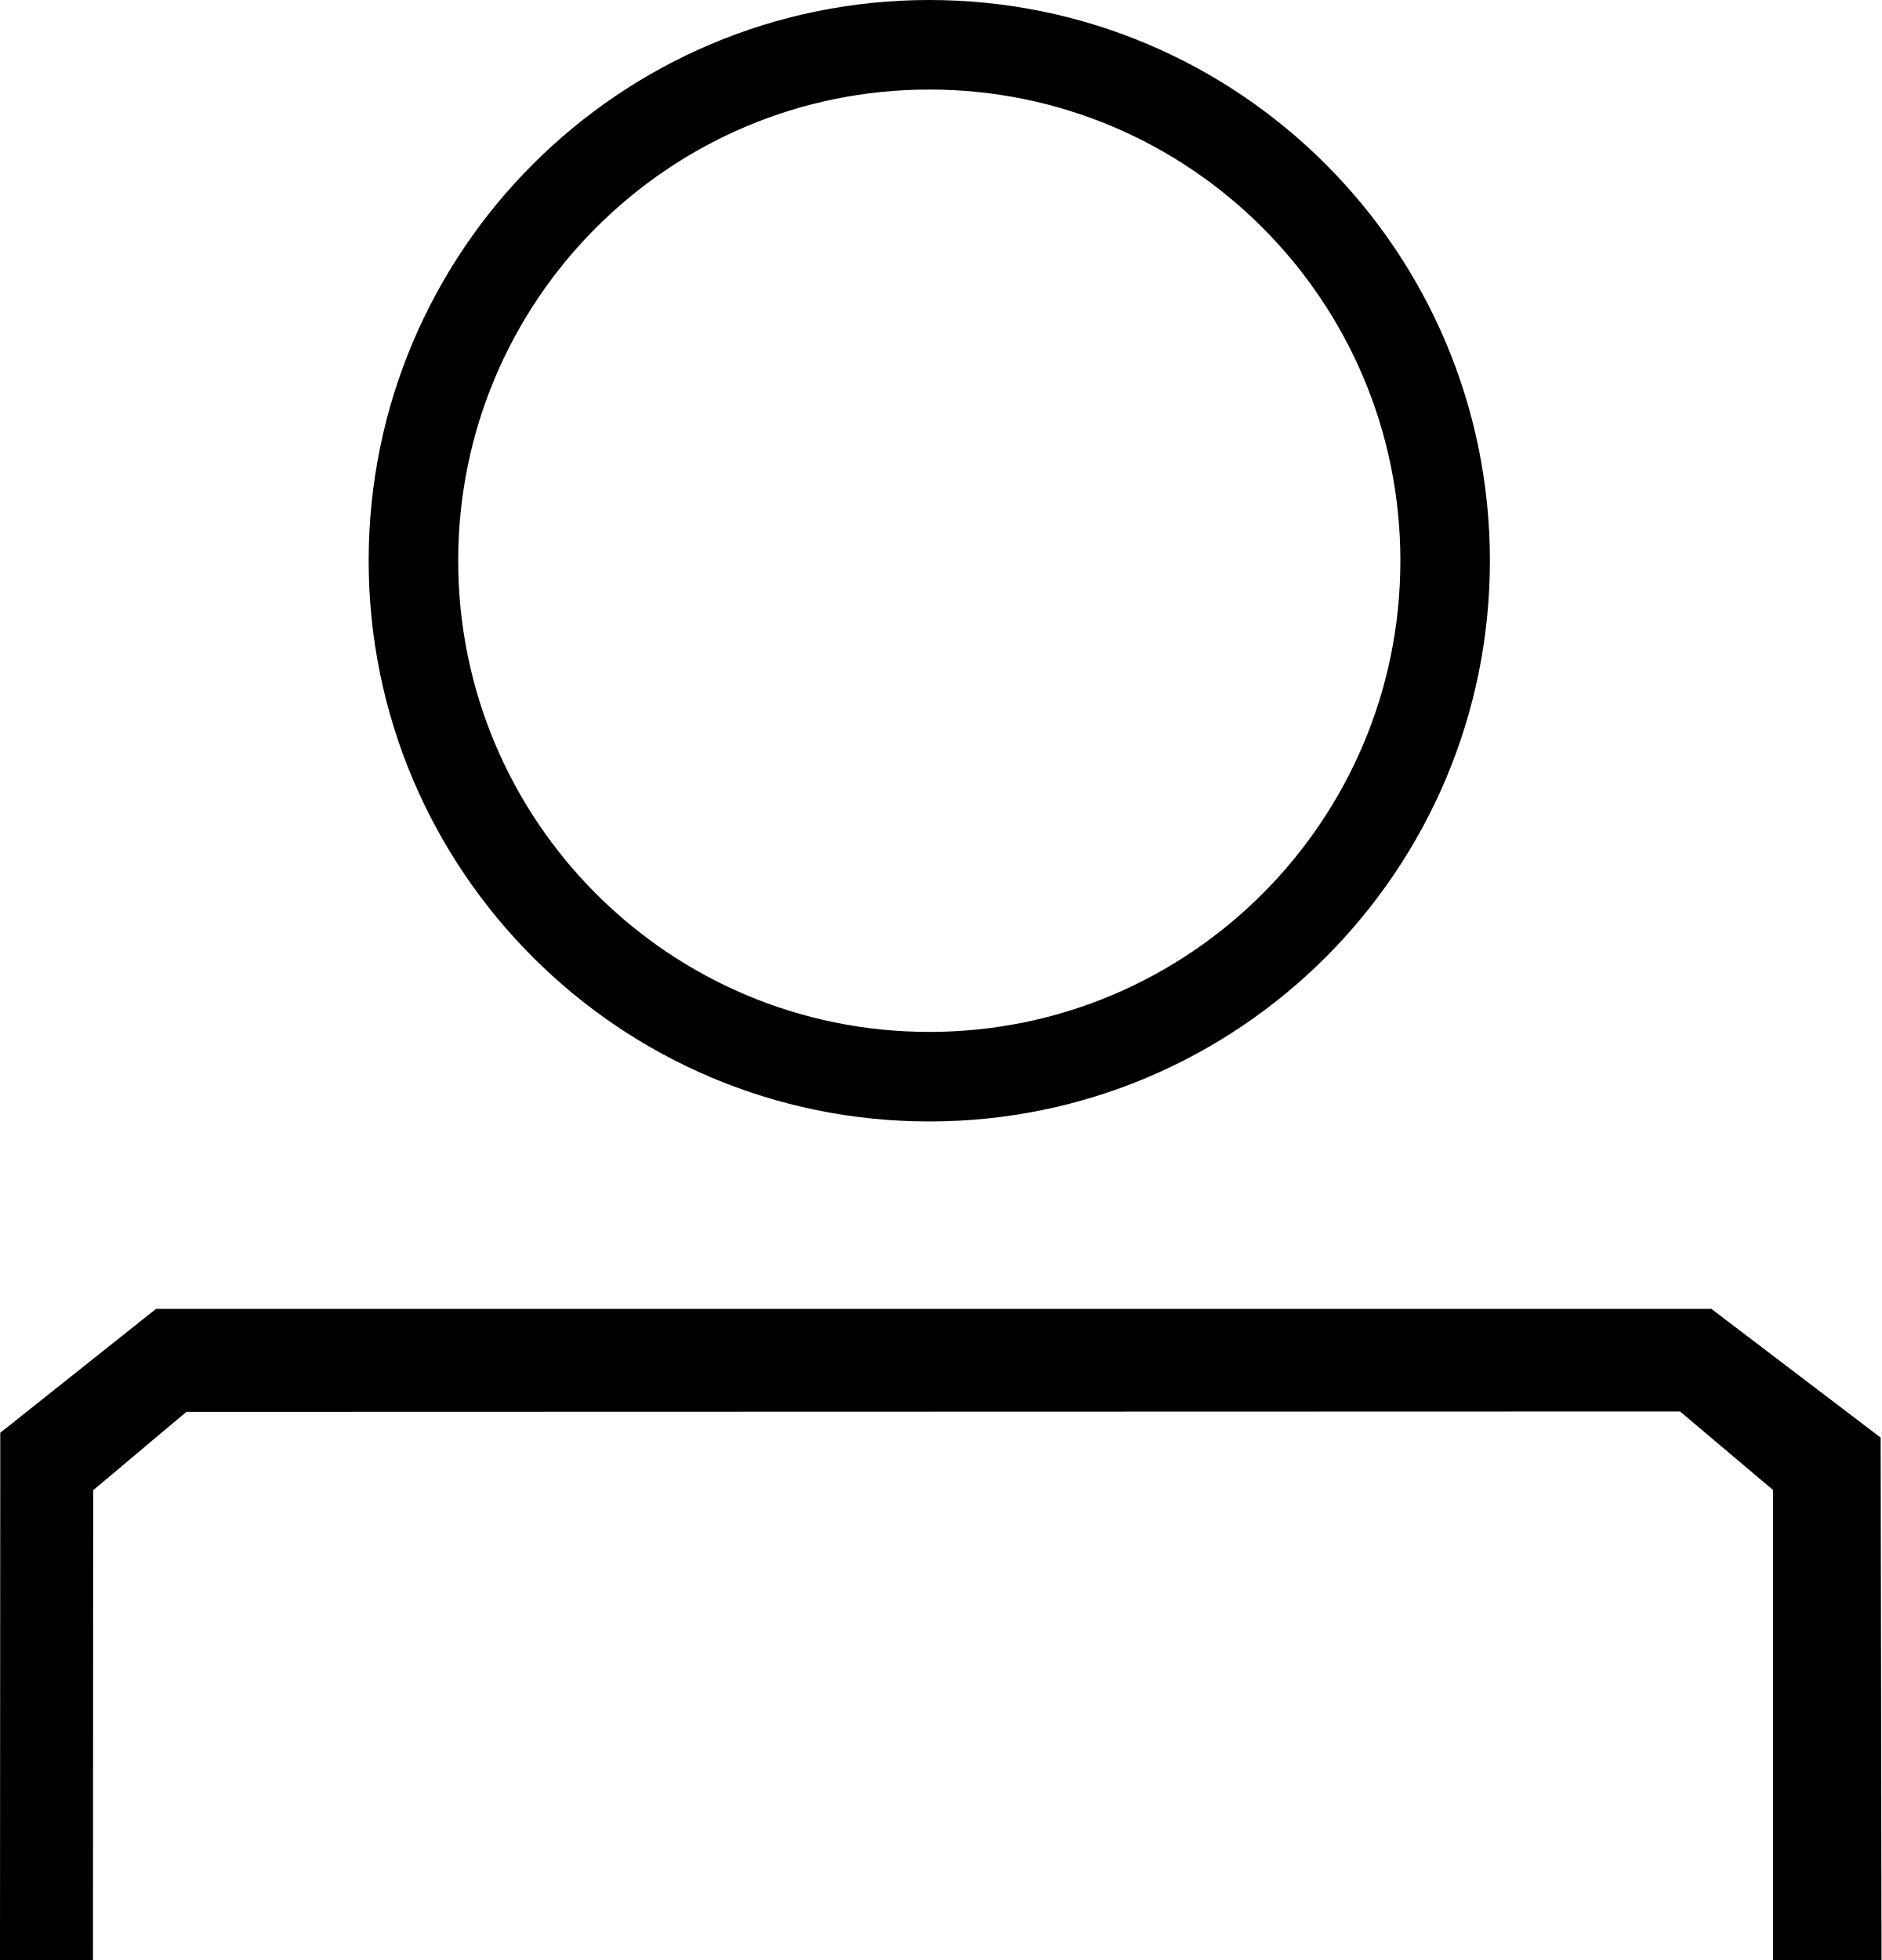
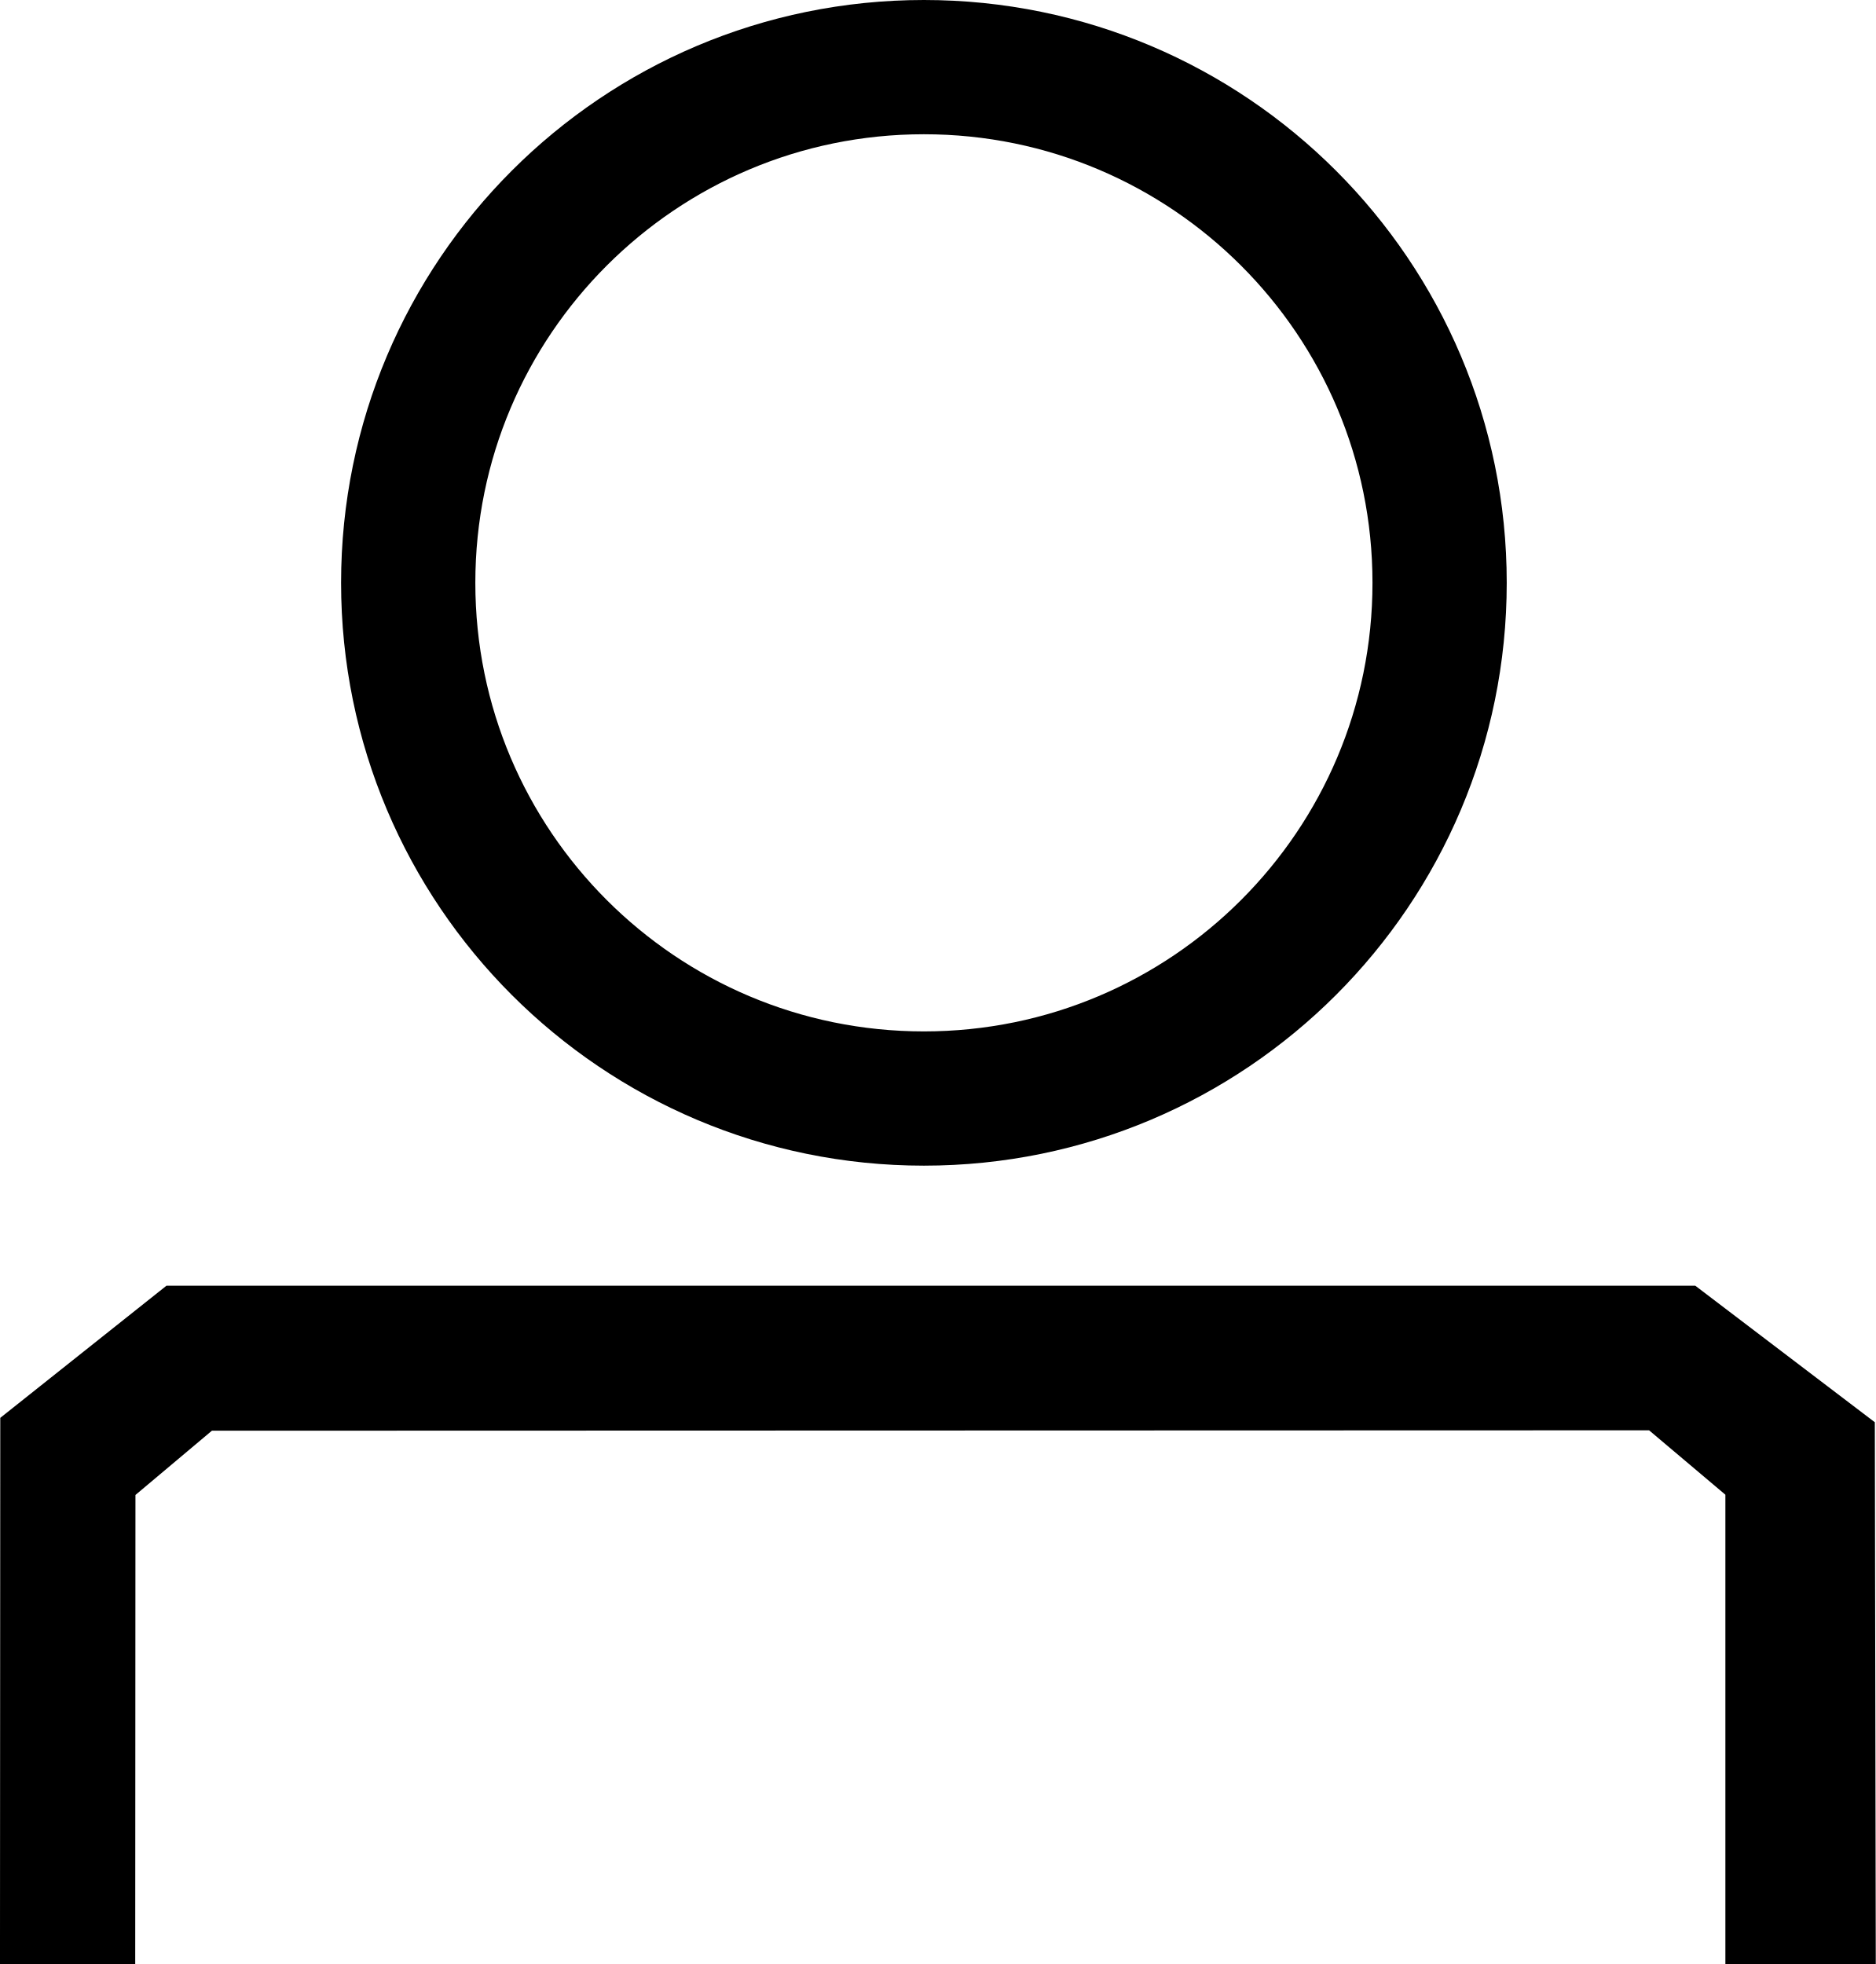
- <svg xmlns="http://www.w3.org/2000/svg" id="Account_Icon_V1_Image" data-name="Account Icon V1 Image" viewBox="0 0 420.33 437.77">
+ <svg xmlns="http://www.w3.org/2000/svg" id="Account_Icon_V1_Image" data-name="Account Icon V1 Image" viewBox="0 0 419.17 438.88">
  <defs>
    <style>
      .cls-1 {
        fill: none;
+         stroke-width: 30px;
+       }
+ 
+       .cls-1, .cls-2 {
        stroke: #000;
        stroke-miterlimit: 10;
-         stroke-width: 20px;
+       }
+ 
+       .cls-2 {
+         stroke-width: 10px;
      }
    </style>
  </defs>
-   <polygon points="20.77 437.77 0 437.77 .06 320.01 34.86 292.34 382.32 292.34 420.13 321.09 420.33 437.77 396.09 437.77 396.09 332.79 375.32 315.26 41.63 315.35 20.82 332.84 20.77 437.77" />
-   <circle class="cls-1" cx="207.6" cy="125.24" r="115.24" />
+   <polygon class="cls-2" points="25.22 433.88 5 433.88 5.06 319.25 38.94 292.31 377.15 292.31 413.96 320.3 414.16 433.88 390.56 433.88 390.56 331.69 370.34 314.62 45.53 314.71 25.27 331.74 25.22 433.88" />
+   <circle class="cls-1" cx="206.46" cy="130.24" r="115.24" />
</svg>
